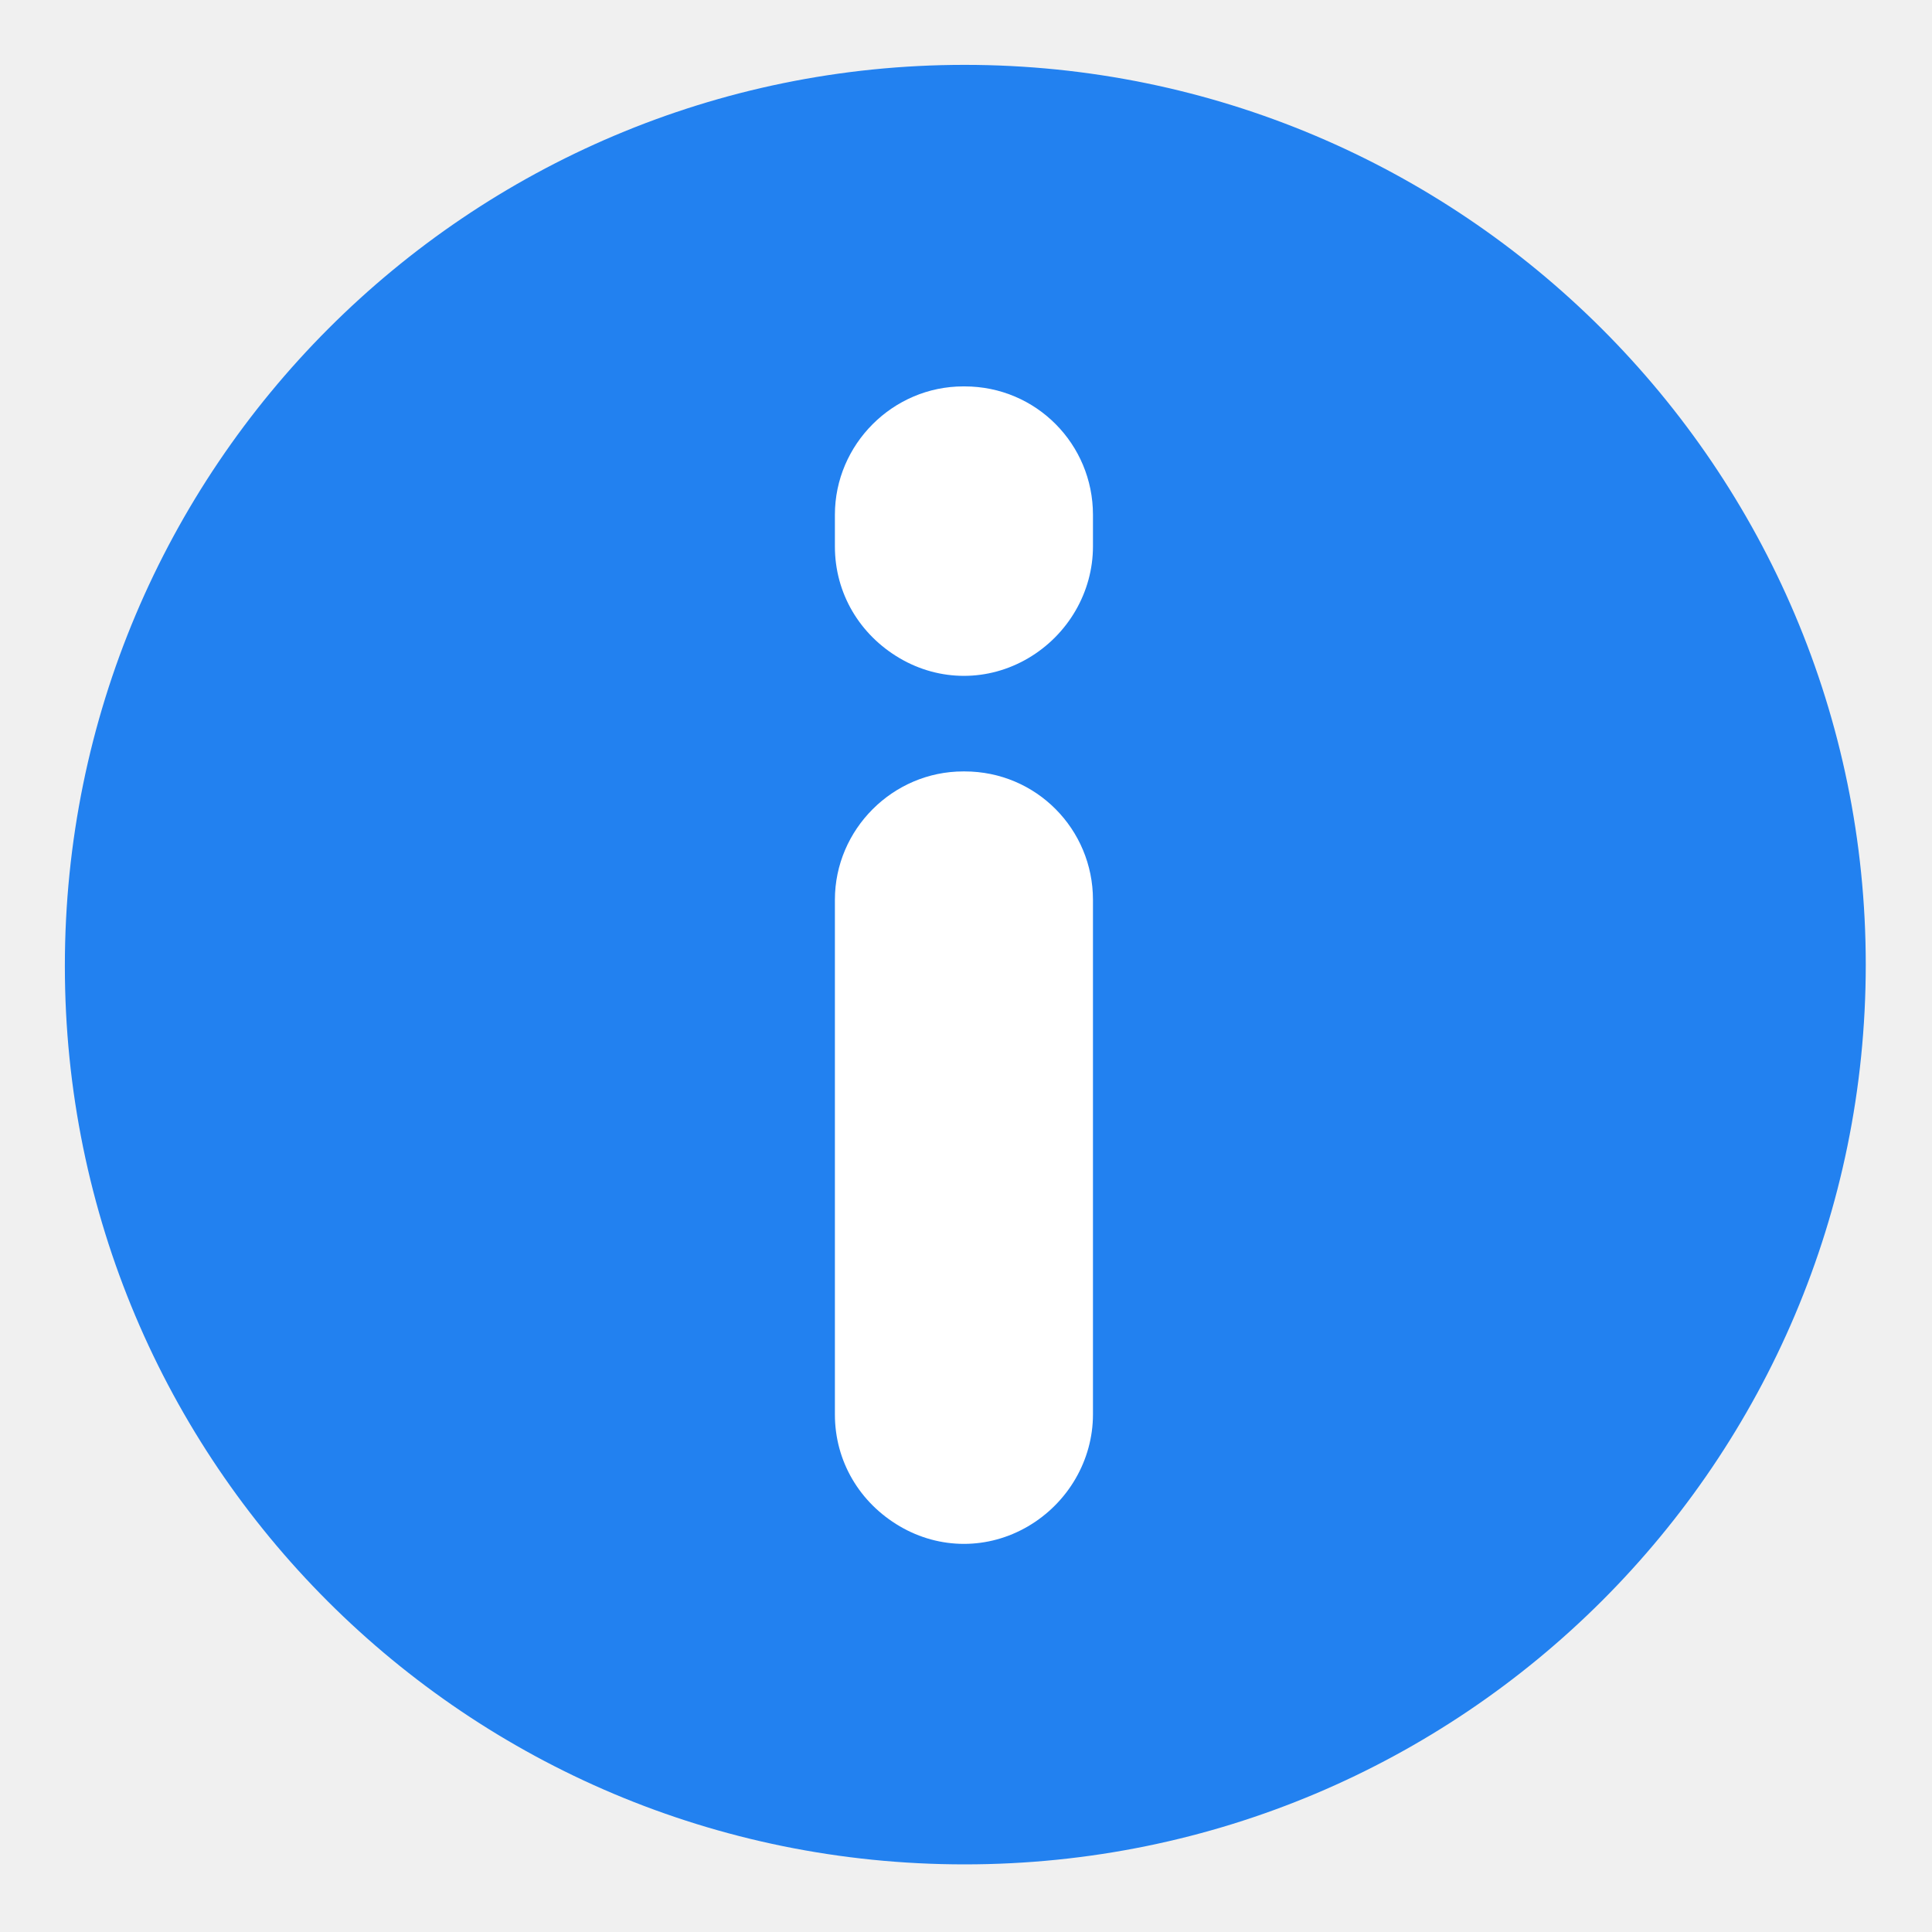
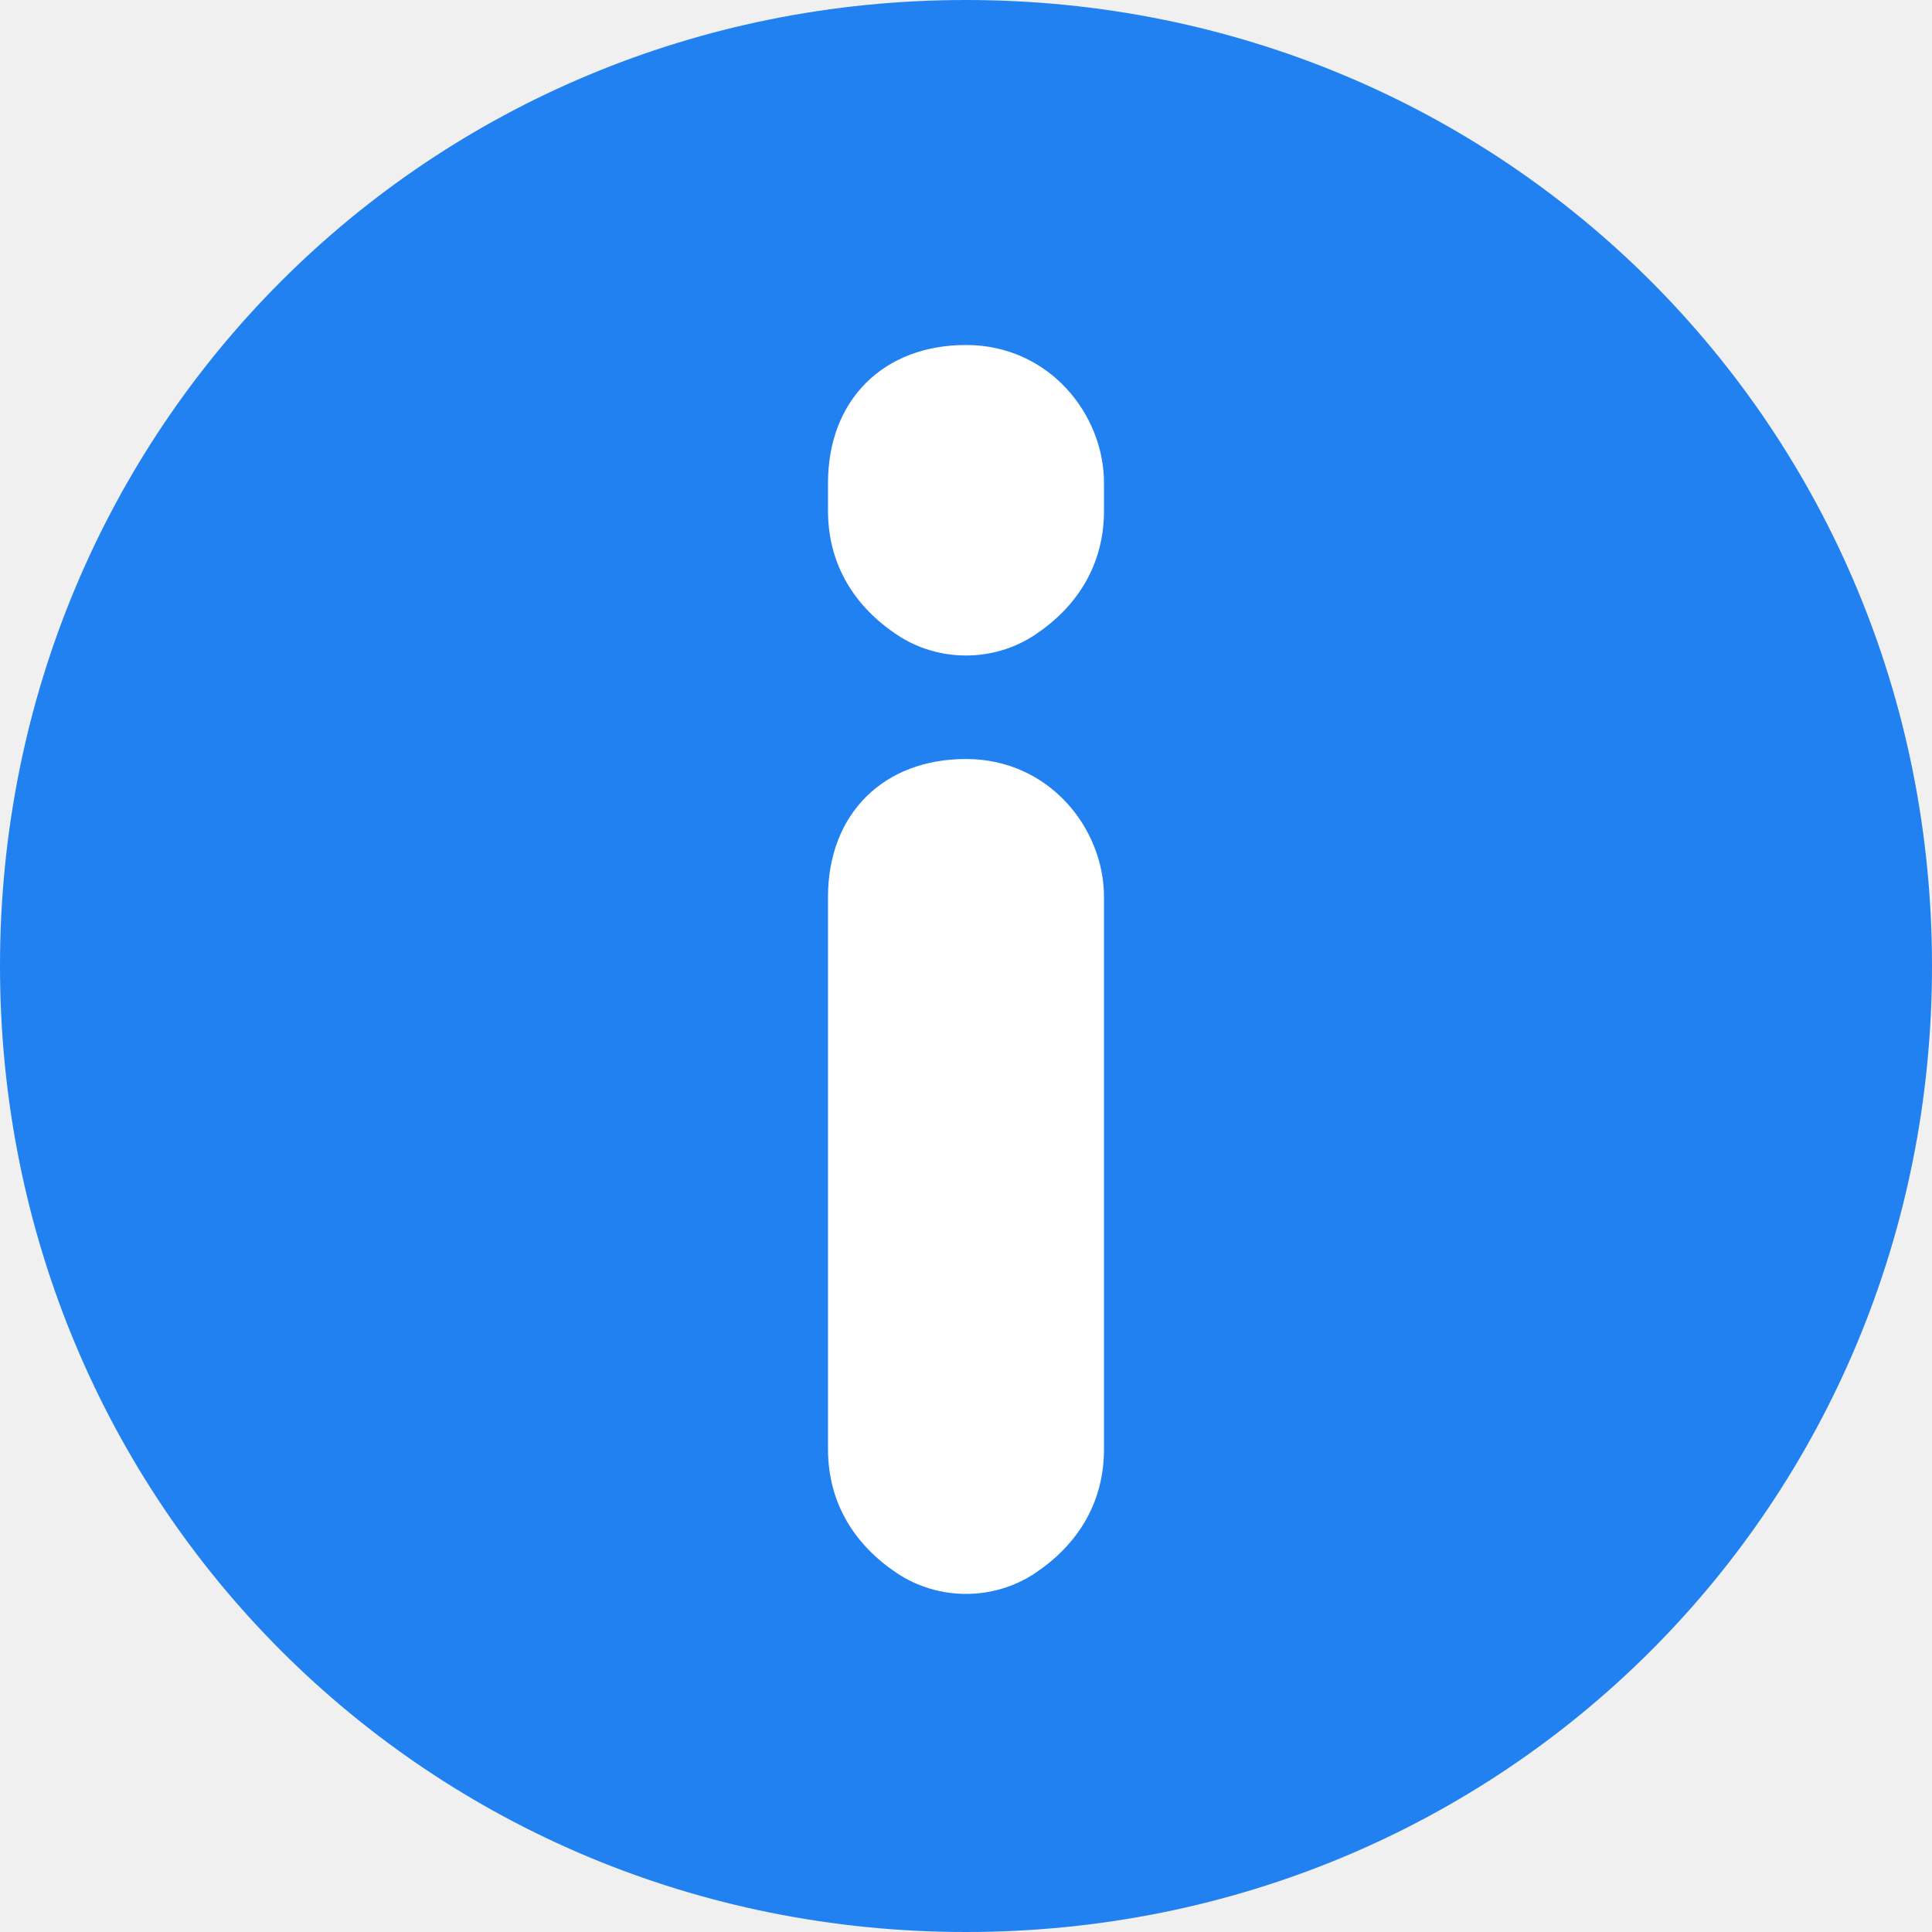
- <svg xmlns="http://www.w3.org/2000/svg" id="_图层_1" data-name="图层 1" viewBox="0 0 14 14">
-   <defs>
-     <style>
-       .cls-1 {
-         fill: #fff;
-       }
- 
-       .cls-3 {
-         fill: #2281f0;
-       }
- 
-       .cls-5 {
-         fill: none;
-       }
-     </style>
-     <clipPath id="clippath">
-       <rect class="cls-5" x="0" width="14" height="14" />
-     </clipPath>
-   </defs>
-   <path class="cls-3" d="M13.06,7c0,3.34-2.71,6.06-6.06,6.06S.93,10.34,.93,7,3.65,.94,6.99,.94s6.06,2.71,6.06,6.06h0Zm0,0" />
-   <path class="cls-3" d="M6.99,1.41C3.9,1.41,1.4,3.91,1.4,7s2.51,5.59,5.6,5.59,5.6-2.5,5.6-5.59S10.08,1.41,6.99,1.41h0ZM.47,7C.47,3.39,3.39,.47,6.99,.47s6.53,2.92,6.53,6.52-2.92,6.52-6.53,6.52S.47,10.6,.47,7H.47Zm0,0" />
-   <path class="cls-1" d="M6.99,2.8c.52,0,.93,.42,.93,.93v.23c0,.33-.18,.64-.47,.81-.29,.17-.64,.17-.93,0-.29-.17-.47-.47-.47-.81v-.23c0-.51,.42-.93,.93-.93h0Zm0,2.79c.52,0,.93,.42,.93,.93v3.73c0,.33-.18,.64-.47,.81-.29,.17-.64,.17-.93,0-.29-.17-.47-.47-.47-.81v-3.73c0-.51,.42-.93,.93-.93h0Zm0,0" />
+ <svg xmlns="http://www.w3.org/2000/svg" version="1.1" id="_图层_1" x="0px" y="0px" viewBox="0 0 14 14" style="enable-background:new 0 0 14 14;" xml:space="preserve">
+   <style type="text/css">
+ 	.st0{fill:#2281F0;}
+ 	.st1{fill:#FFFFFF;}
+ </style>
+   <path class="st0" d="M13.5,7c0,3.6-2.9,6.5-6.5,6.5S0.5,10.6,0.5,7S3.4,0.5,7,0.5S13.5,3.4,13.5,7L13.5,7L13.5,7z" />
+   <path class="st0" d="M7,1C3.7,1,1,3.7,1,7s2.7,6,6,6s6-2.7,6-6S10.3,1,7,1L7,1z M0,7c0-3.9,3.1-7,7-7s7,3.1,7,7s-3.1,7-7,7  S0,10.9,0,7L0,7z" />
+   <path class="st1" d="M7,2.5c0.6,0,1,0.5,1,1v0.2c0,0.4-0.2,0.7-0.5,0.9c-0.3,0.2-0.7,0.2-1,0C6.2,4.4,6,4.1,6,3.7V3.5  C6,2.9,6.4,2.5,7,2.5L7,2.5L7,2.5z M7,5.5c0.6,0,1,0.5,1,1v4c0,0.4-0.2,0.7-0.5,0.9c-0.3,0.2-0.7,0.2-1,0C6.2,11.2,6,10.9,6,10.5v-4  C6,5.9,6.4,5.5,7,5.5L7,5.5L7,5.5z" />
</svg>
